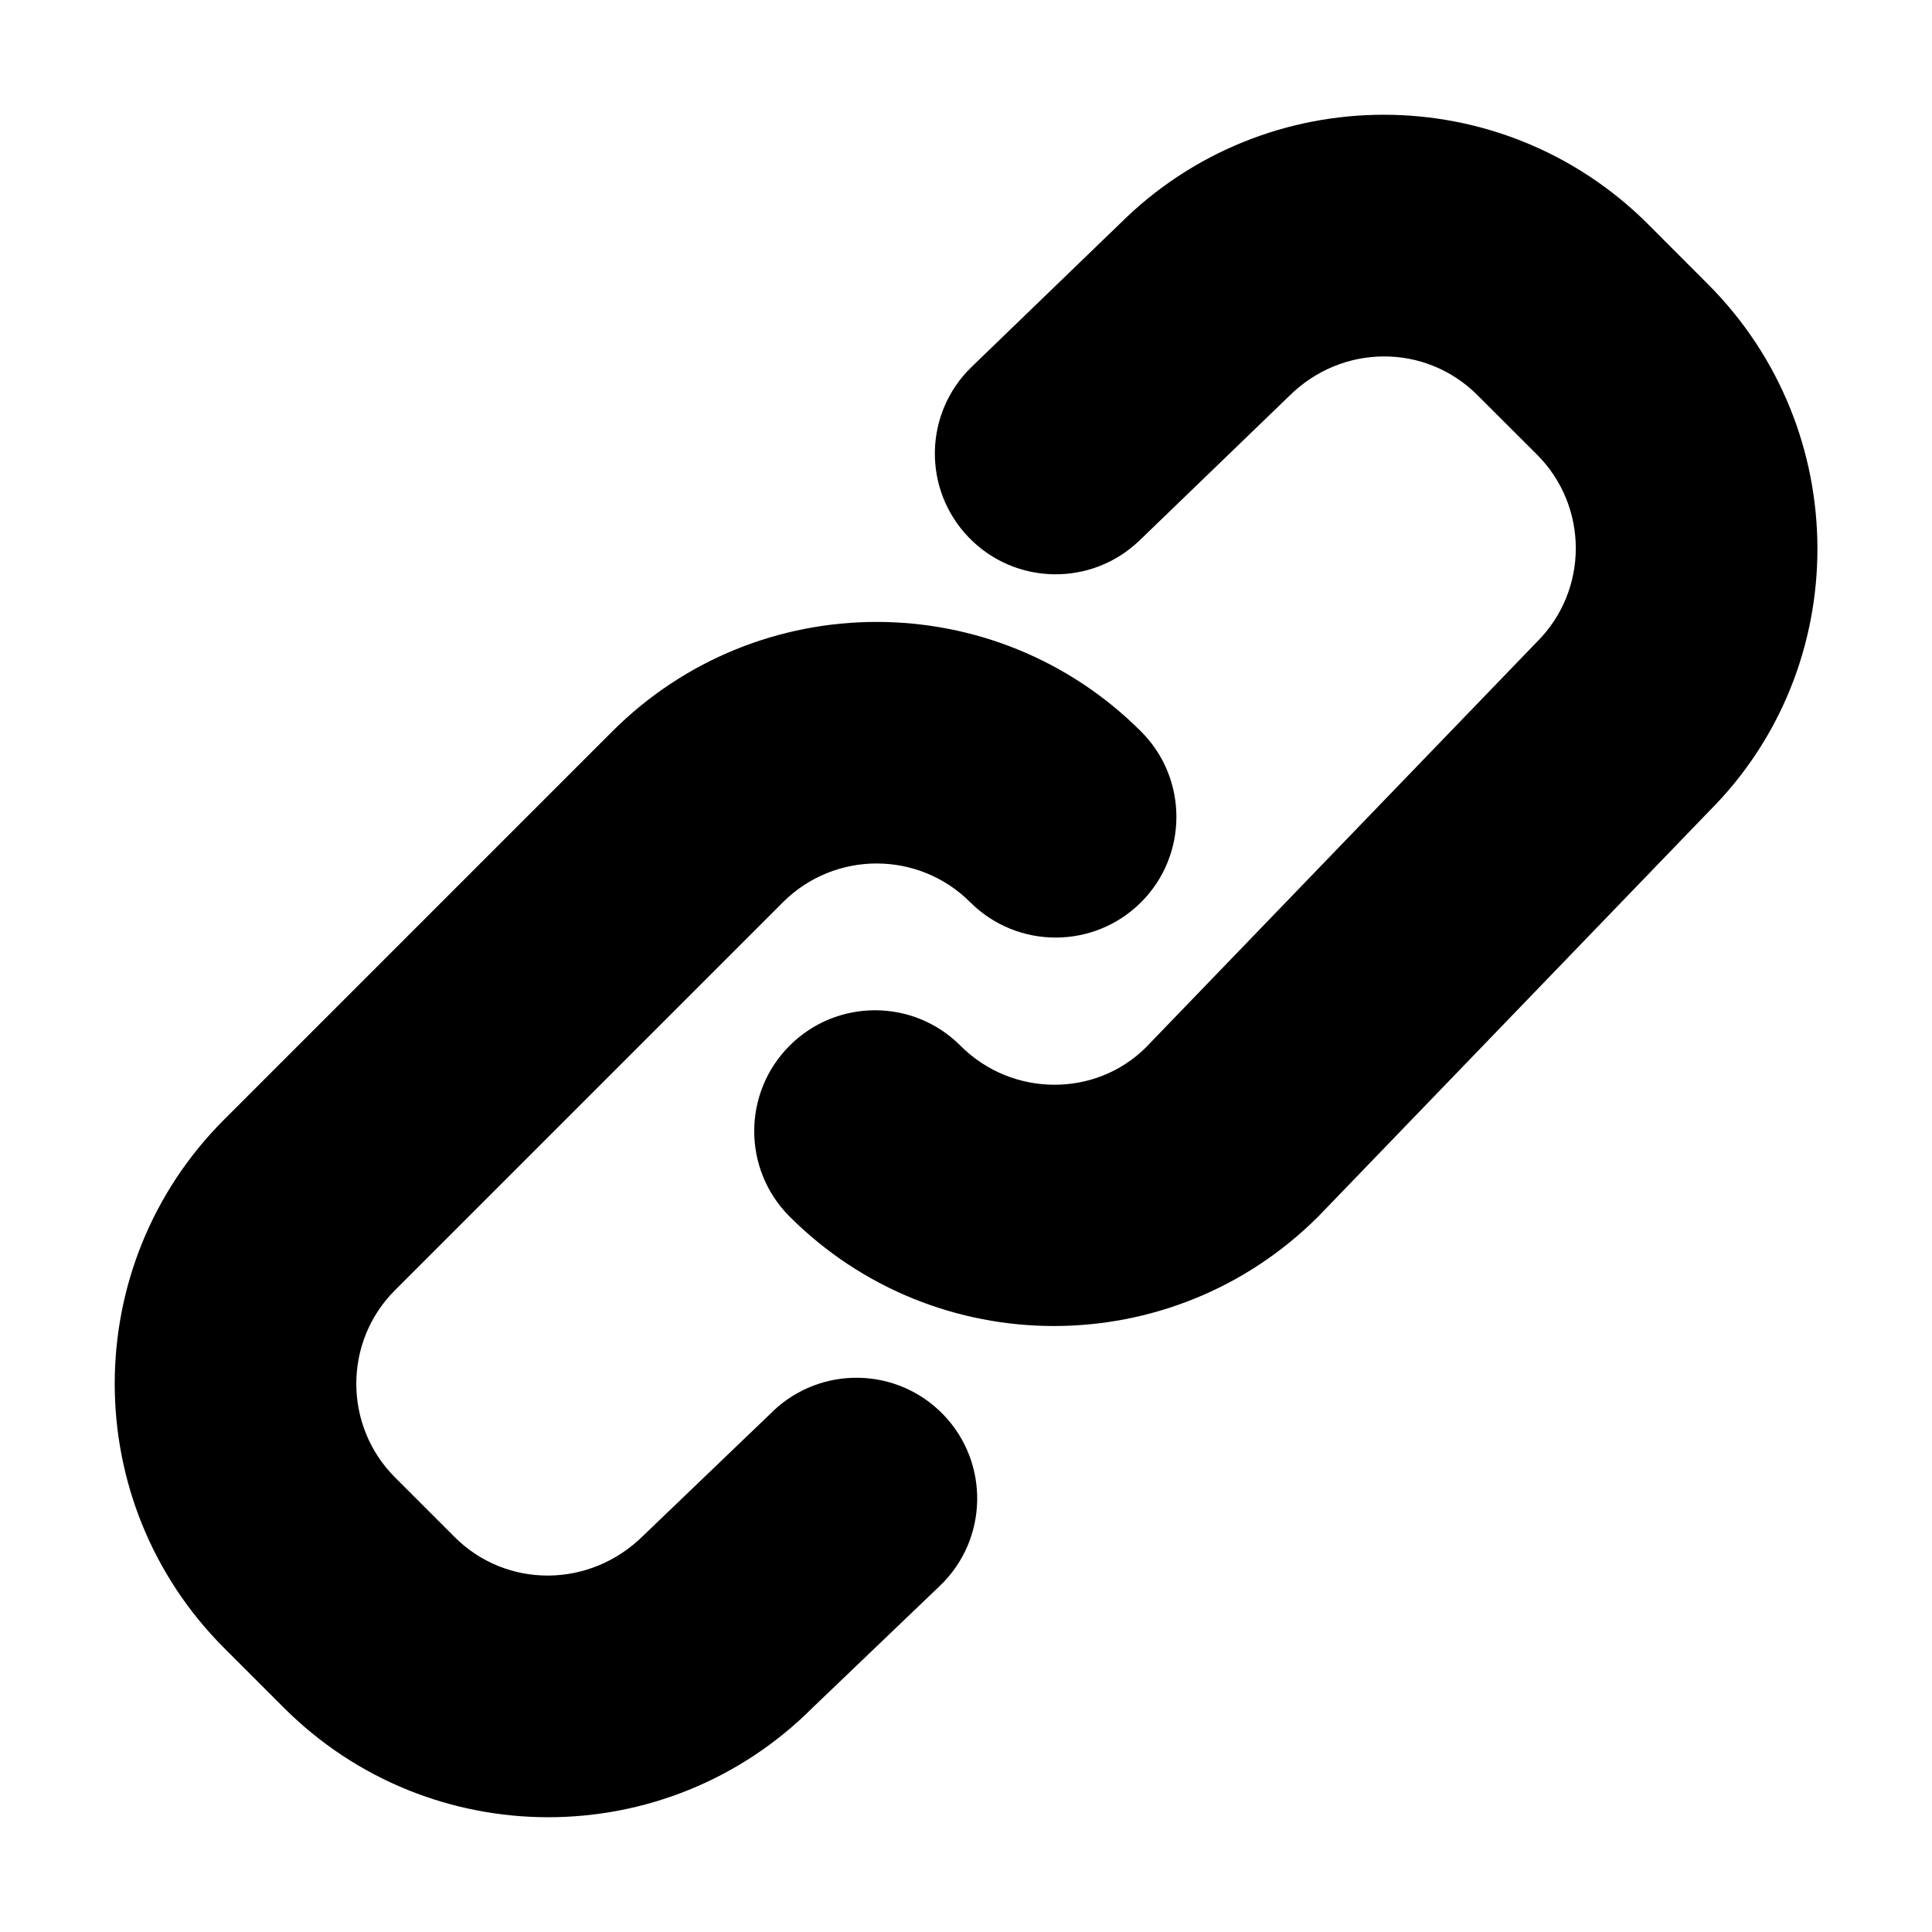
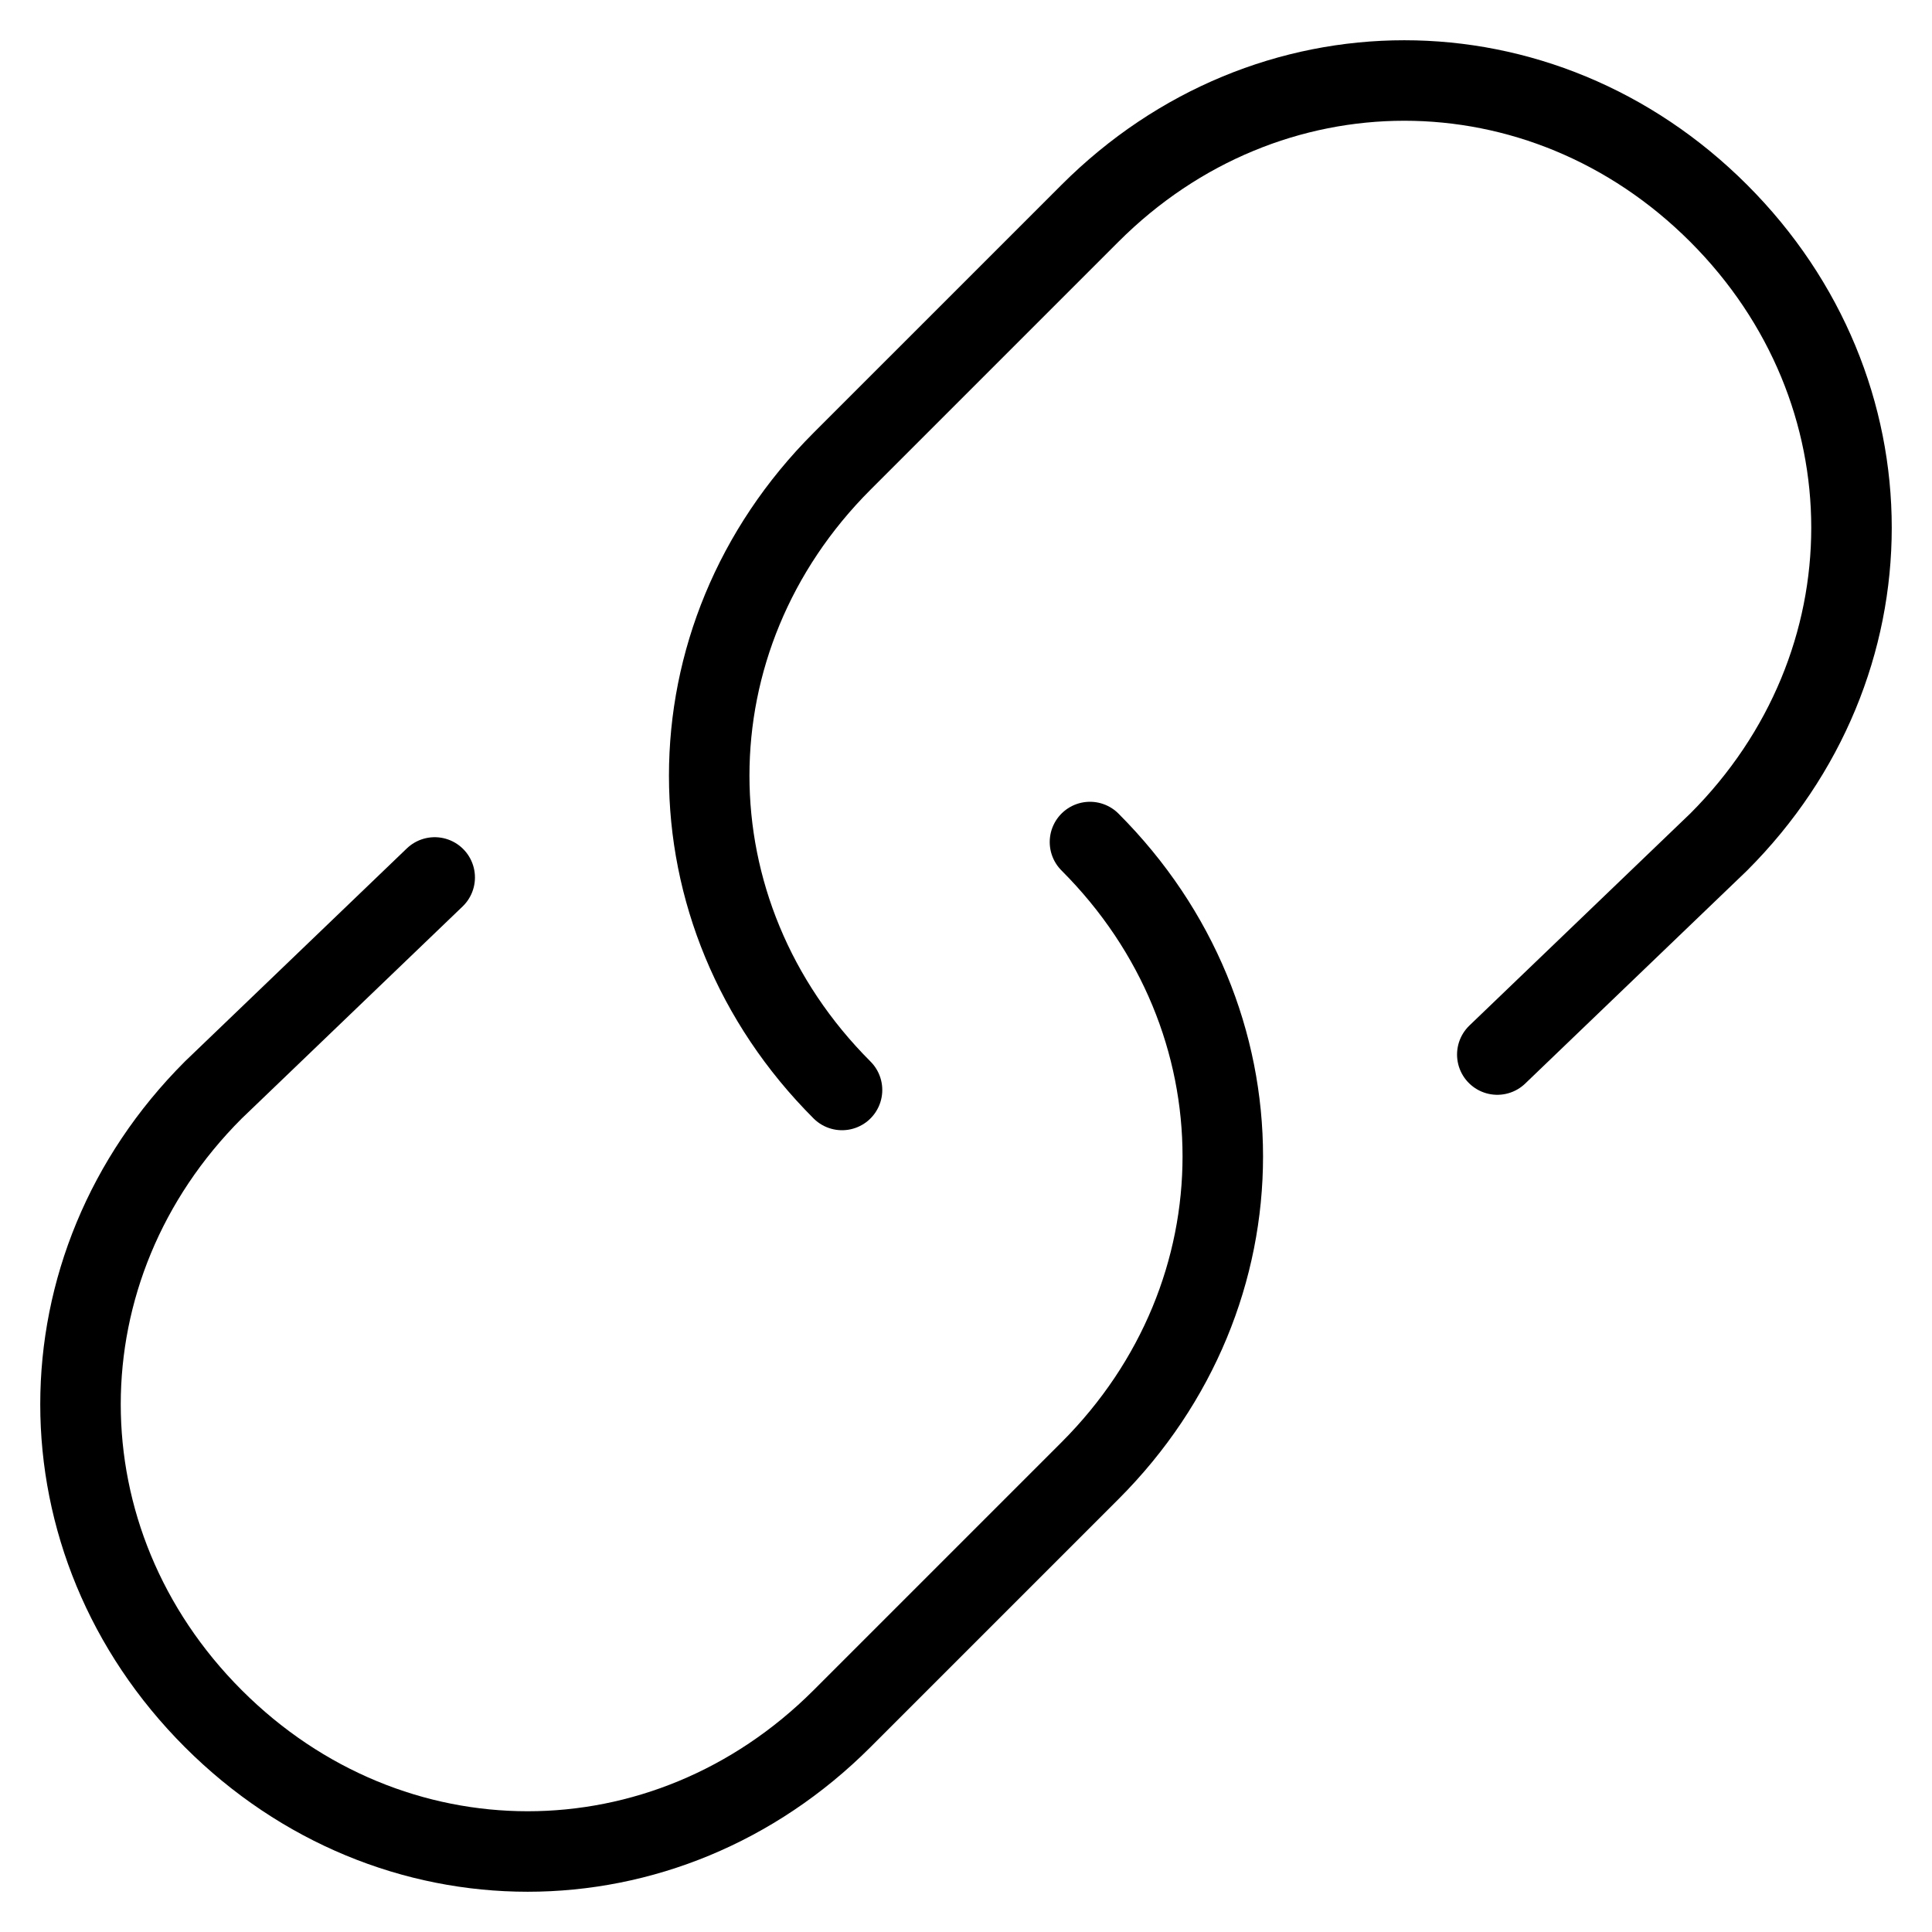
- <svg xmlns="http://www.w3.org/2000/svg" width="16" height="16" viewBox="0 0 16 16">
-   <path fill="currentColor" d="M6.4 11.688c.4-.382 1.032-.369 1.415.03.382.399.368 1.032-.03 1.414l-1.055 1.01c-1.209 1.21-3.17 1.21-4.38 0l-.494-.494c-1.208-1.209-1.208-3.17.001-4.377L5.07 6.058c1.21-1.21 3.17-1.21 4.38 0 .39.39.39 1.024 0 1.414-.391.39-1.024.39-1.415 0-.428-.428-1.122-.428-1.551 0l-3.213 3.213c-.427.427-.427 1.122 0 1.55l.494.494c.428.428 1.123.428 1.566-.015l1.07-1.026zm3.037-7.212c-.398.383-1.03.372-1.414-.025-.384-.398-.373-1.03.025-1.414l1.222-1.18c1.21-1.209 3.169-1.209 4.379 0l.493.494c1.21 1.209 1.21 3.17.013 4.366l-3.237 3.357c-1.21 1.21-3.17 1.21-4.38 0-.39-.391-.389-1.025.002-1.415.39-.39 1.024-.39 1.414.001.428.429 1.121.429 1.537.013l3.238-3.358c.428-.427.428-1.121 0-1.55l-.494-.493c-.429-.429-1.123-.429-1.563.012L9.437 4.476z" fill-rule="nonzero" />
+ <svg xmlns="http://www.w3.org/2000/svg" fill="none" viewBox="0 0 24 24">
+   <path stroke="currentColor" stroke-linecap="round" stroke-linejoin="round" d="M13.54 10.46c2.2 2.2 2.2 5.61 0 7.81l-3.08 3.08c-2.2 2.2-5.61 2.2-7.81 0-2.2-2.2-2.2-5.61 0-7.81L5.4 10.9" />
+   <path stroke="currentColor" stroke-linecap="round" stroke-linejoin="round" d="M10.46 13.54c-2.2-2.2-2.2-5.61 0-7.81l3.08-3.08c2.2-2.2 5.61-2.2 7.81 0 2.2 2.2 2.2 5.61 0 7.81L18.6 13.1" />
</svg>
